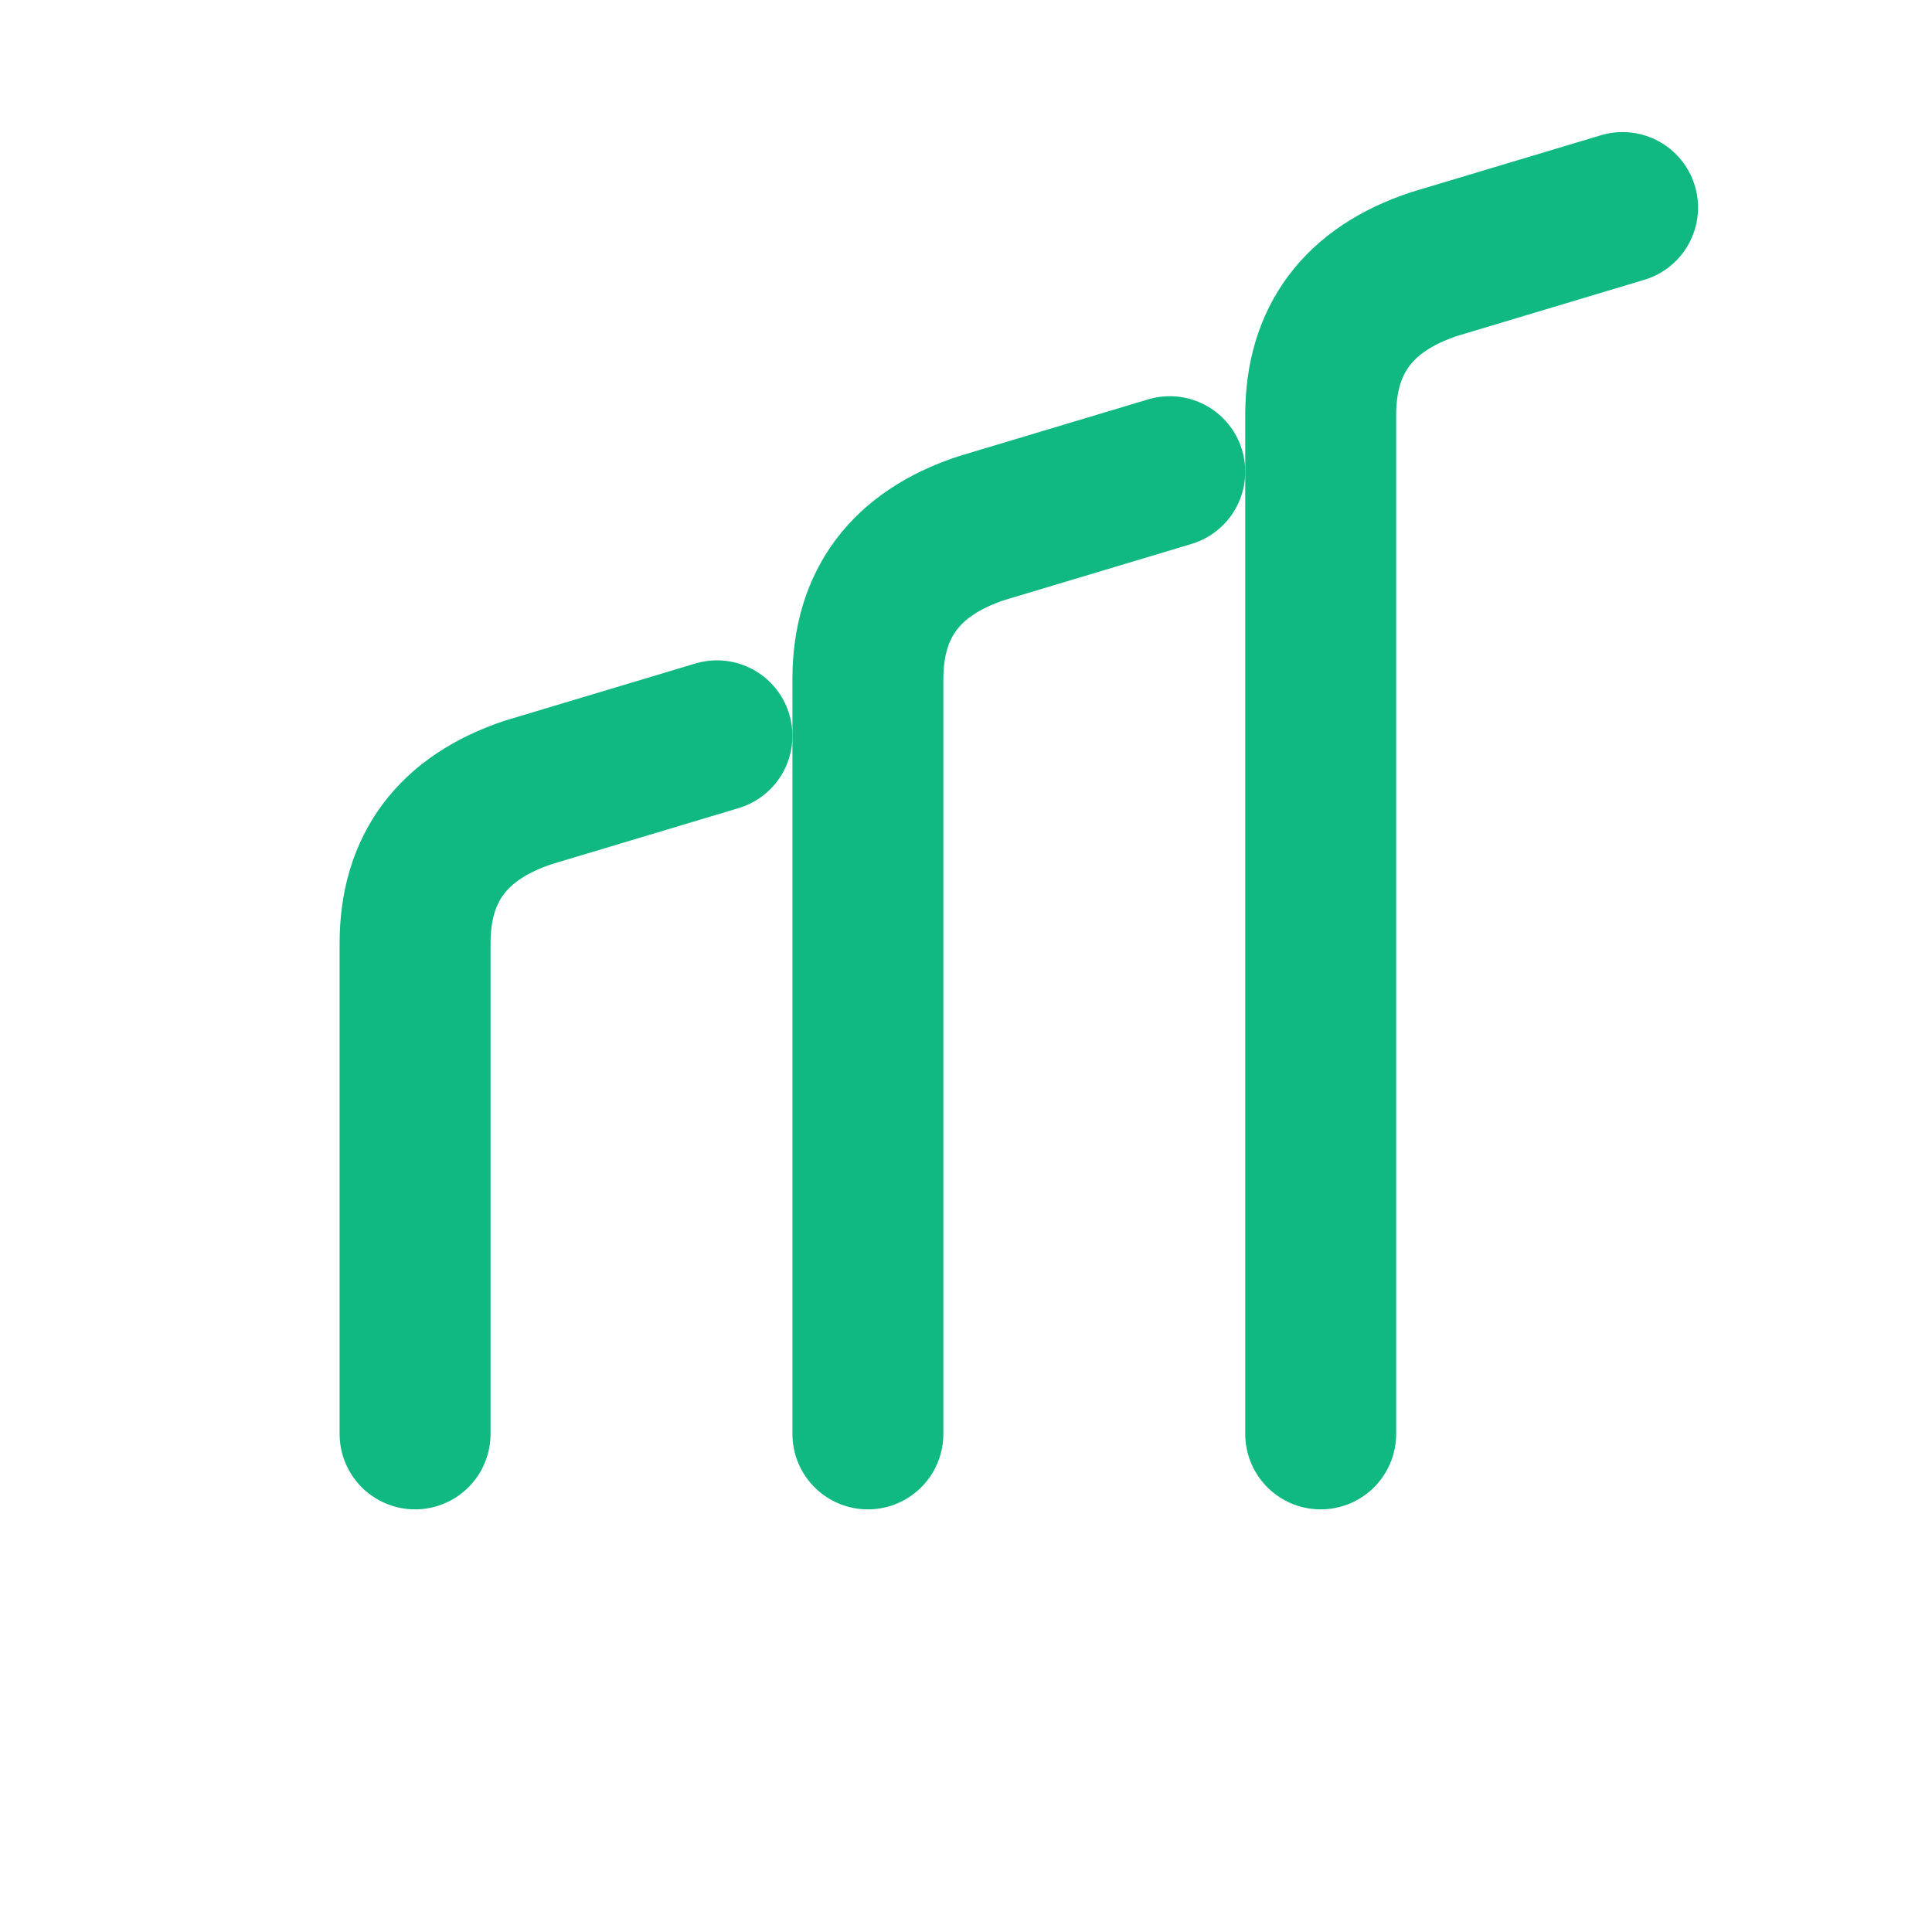
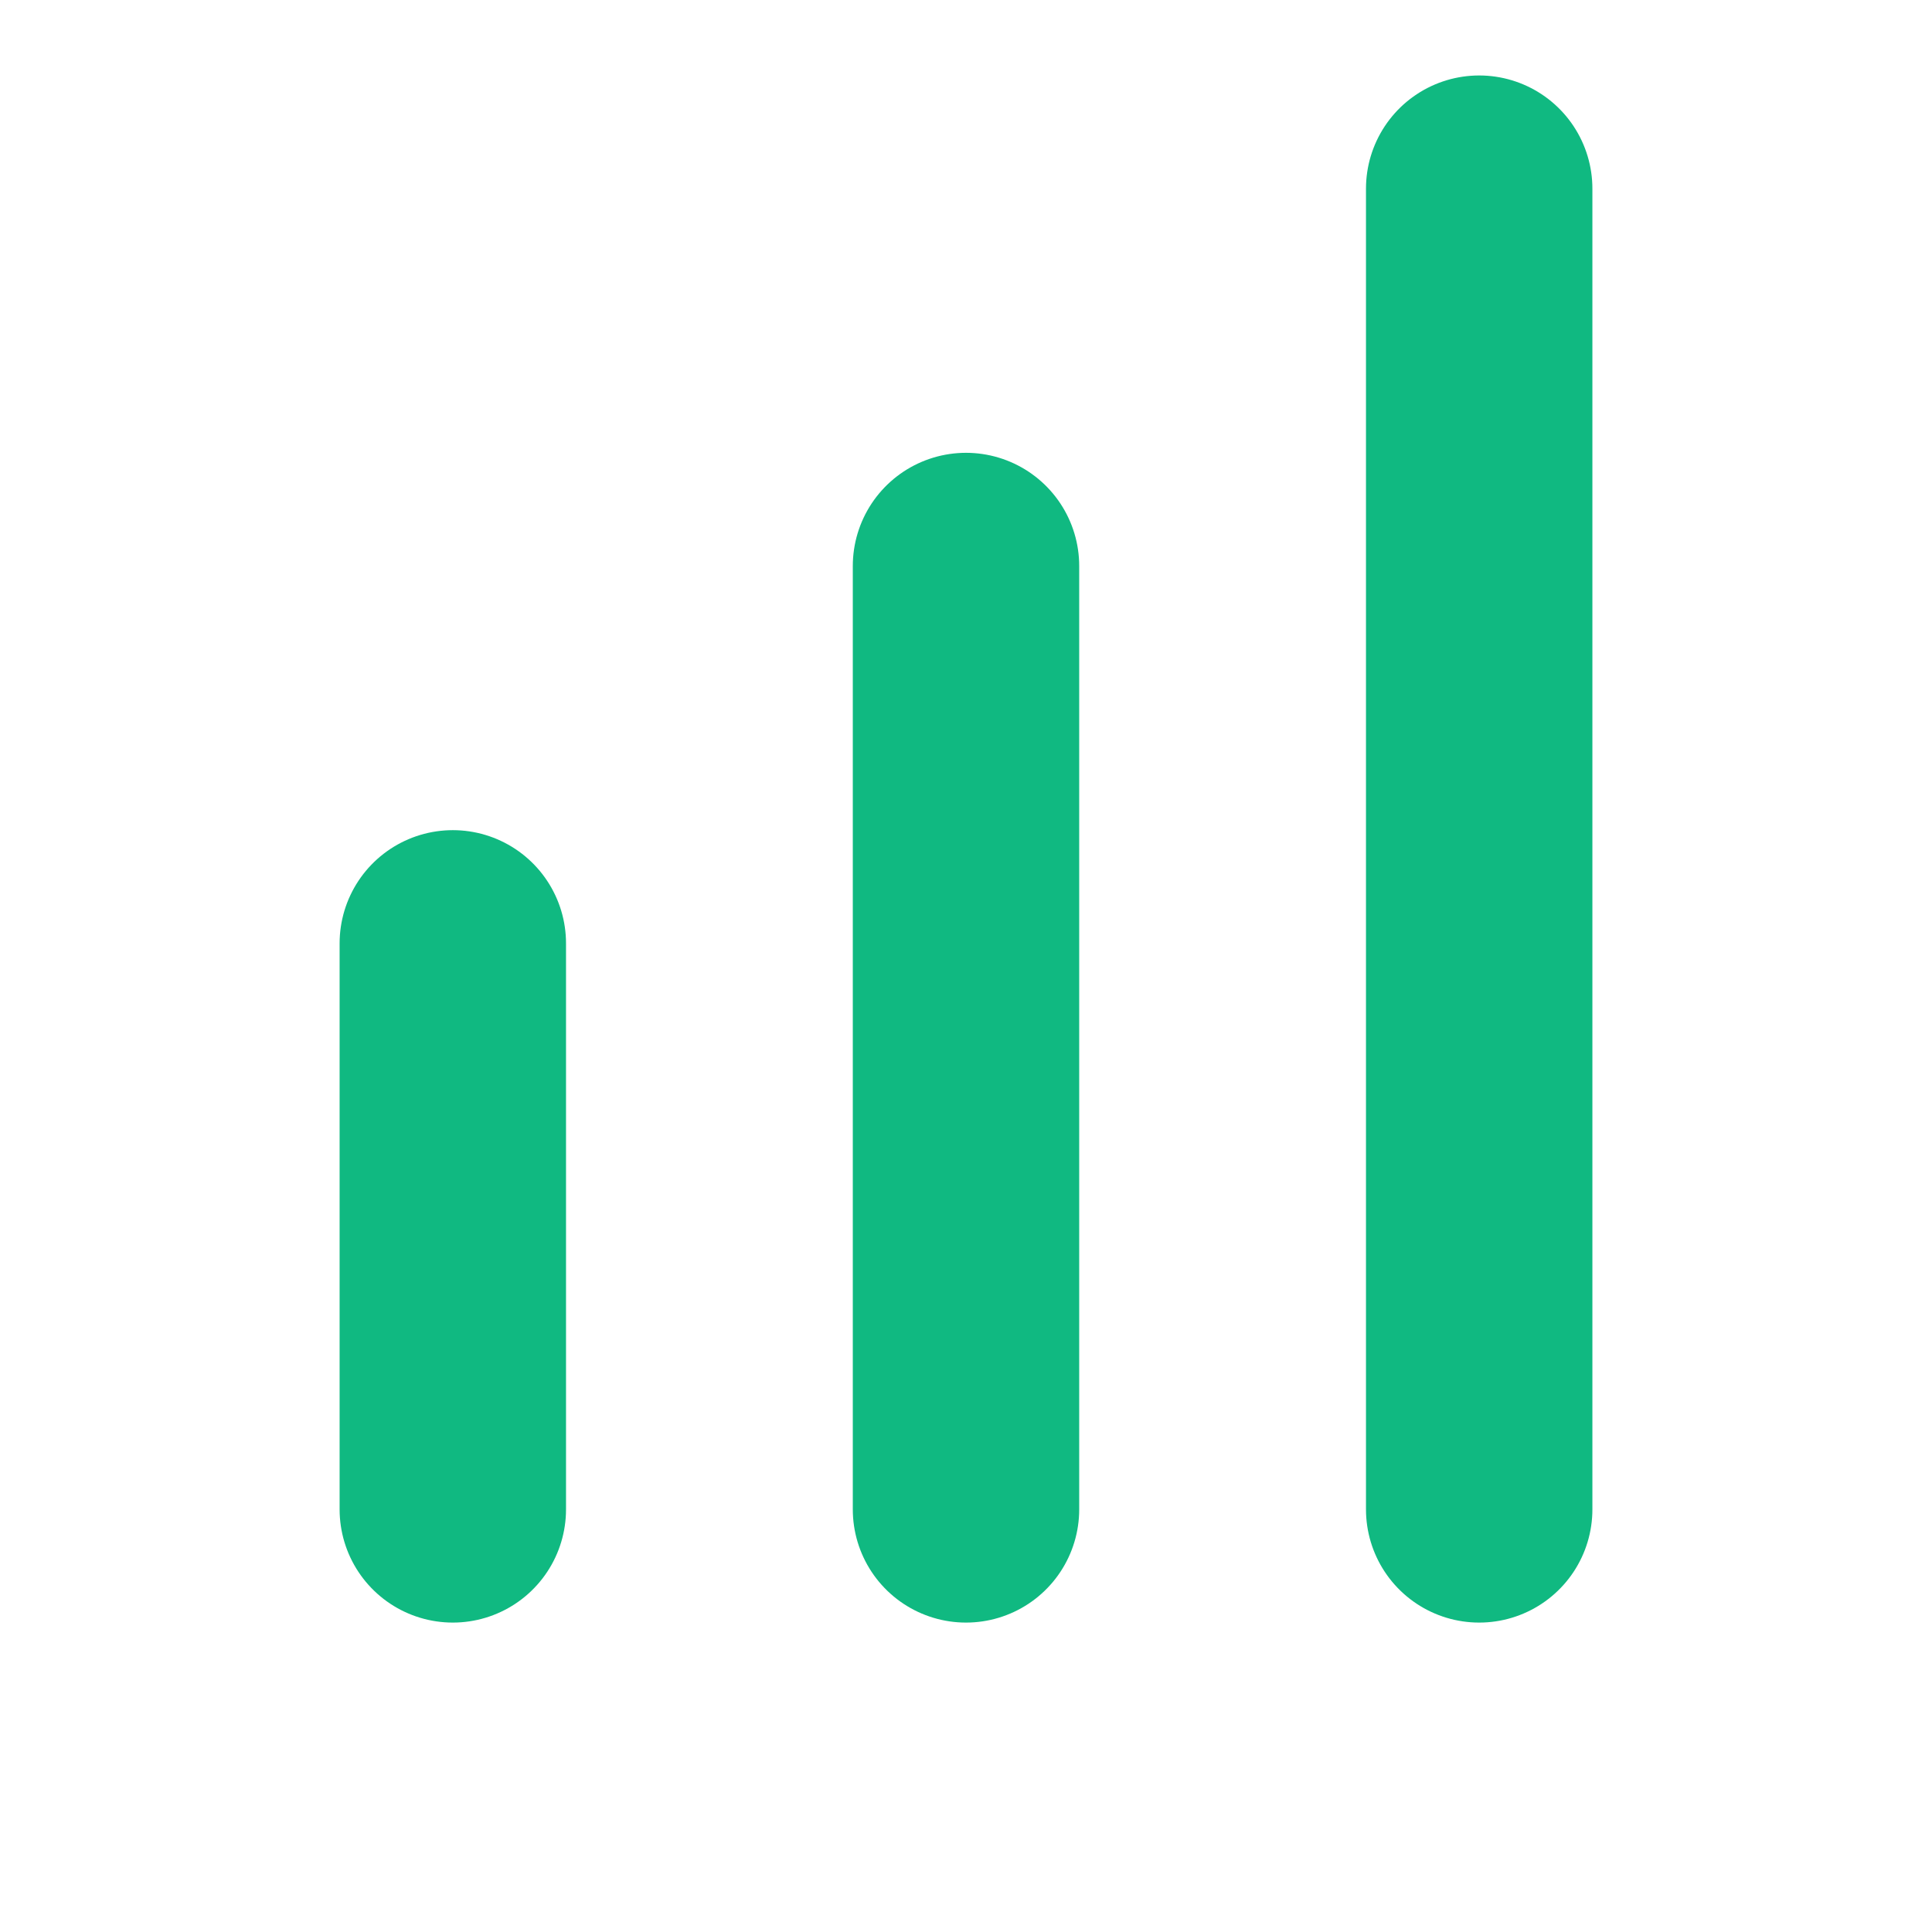
<svg xmlns="http://www.w3.org/2000/svg" width="512" height="512" viewBox="0 0 512 512" fill="none">
-   <path d="M110 380 L110 250 Q110 220 140 210 L190 195" stroke="#10b981" stroke-width="40" stroke-linecap="round" />
-   <path d="M230 380 L230 180 Q230 150 260 140 L310 125" stroke="#10b981" stroke-width="40" stroke-linecap="round" />
-   <path d="M350 380 L350 110 Q350 80 380 70 L430 55" stroke="#10b981" stroke-width="40" stroke-linecap="round" />
+   <path d="M120 400 L120 250" stroke="#10b981" stroke-width="60" stroke-linecap="round" />
+   <path d="M256 400 L256 150" stroke="#10b981" stroke-width="60" stroke-linecap="round" />
+   <path d="M392 400 L392 50" stroke="#10b981" stroke-width="60" stroke-linecap="round" />
</svg>
